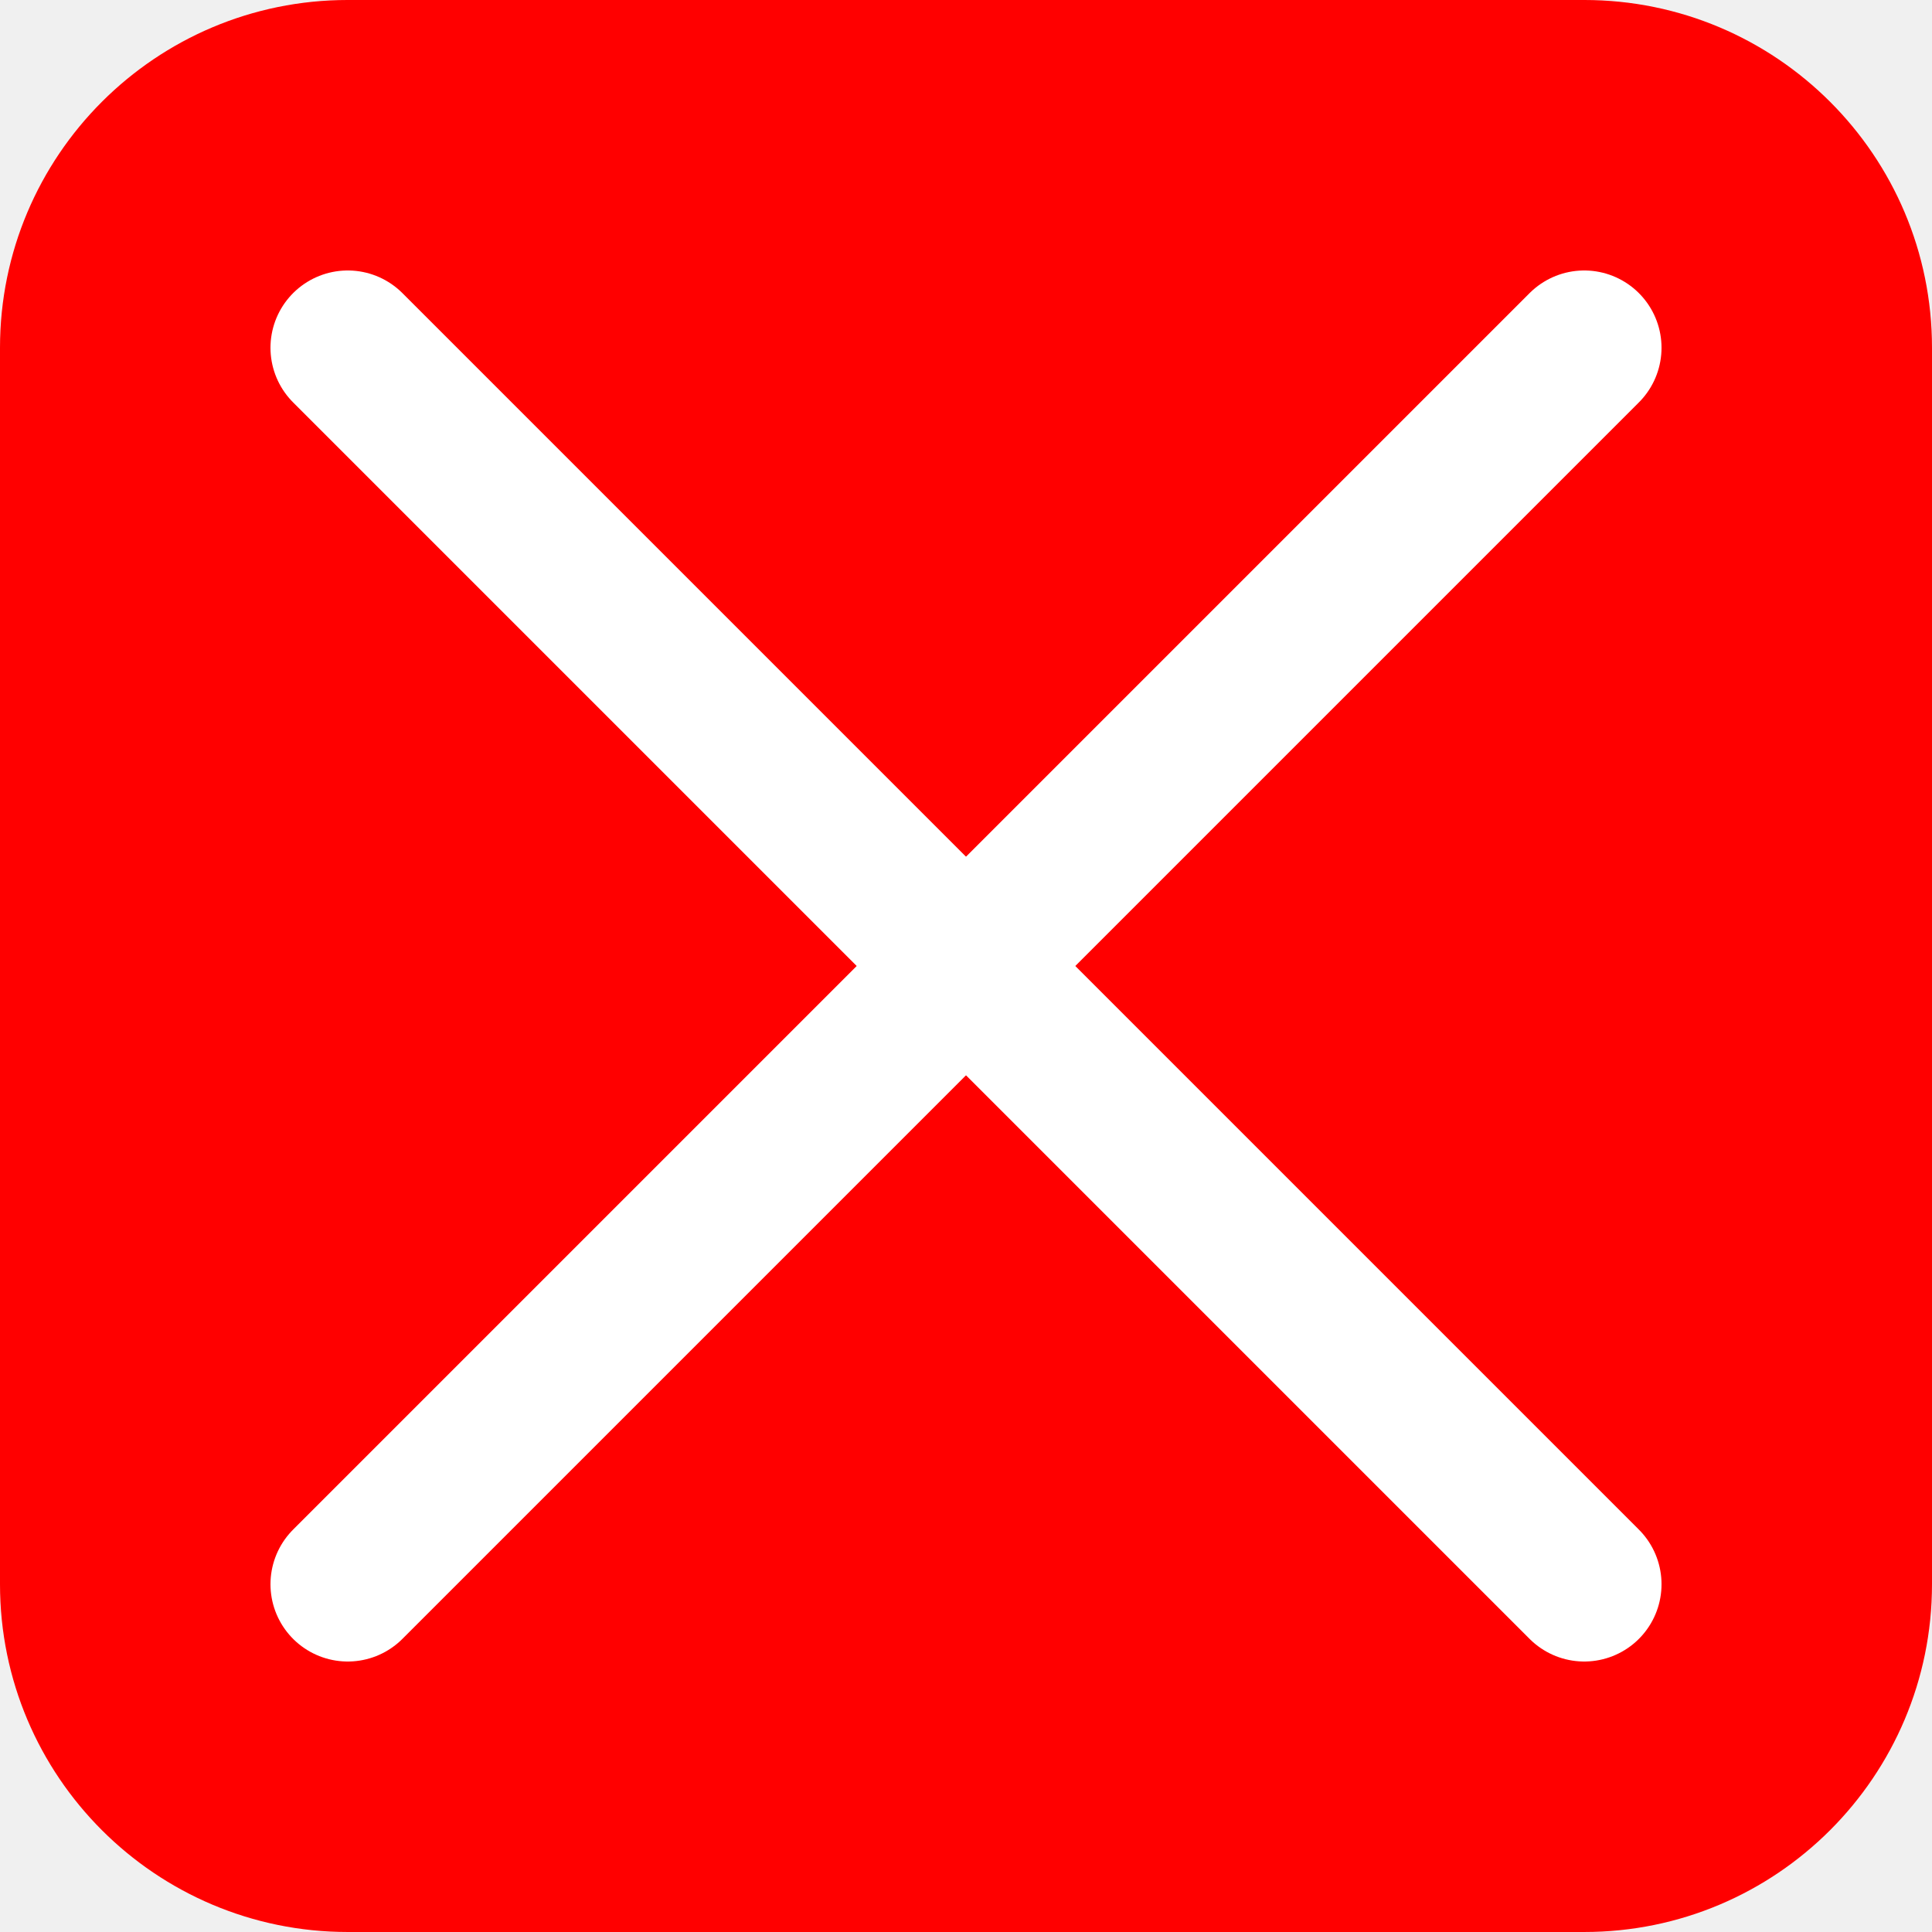
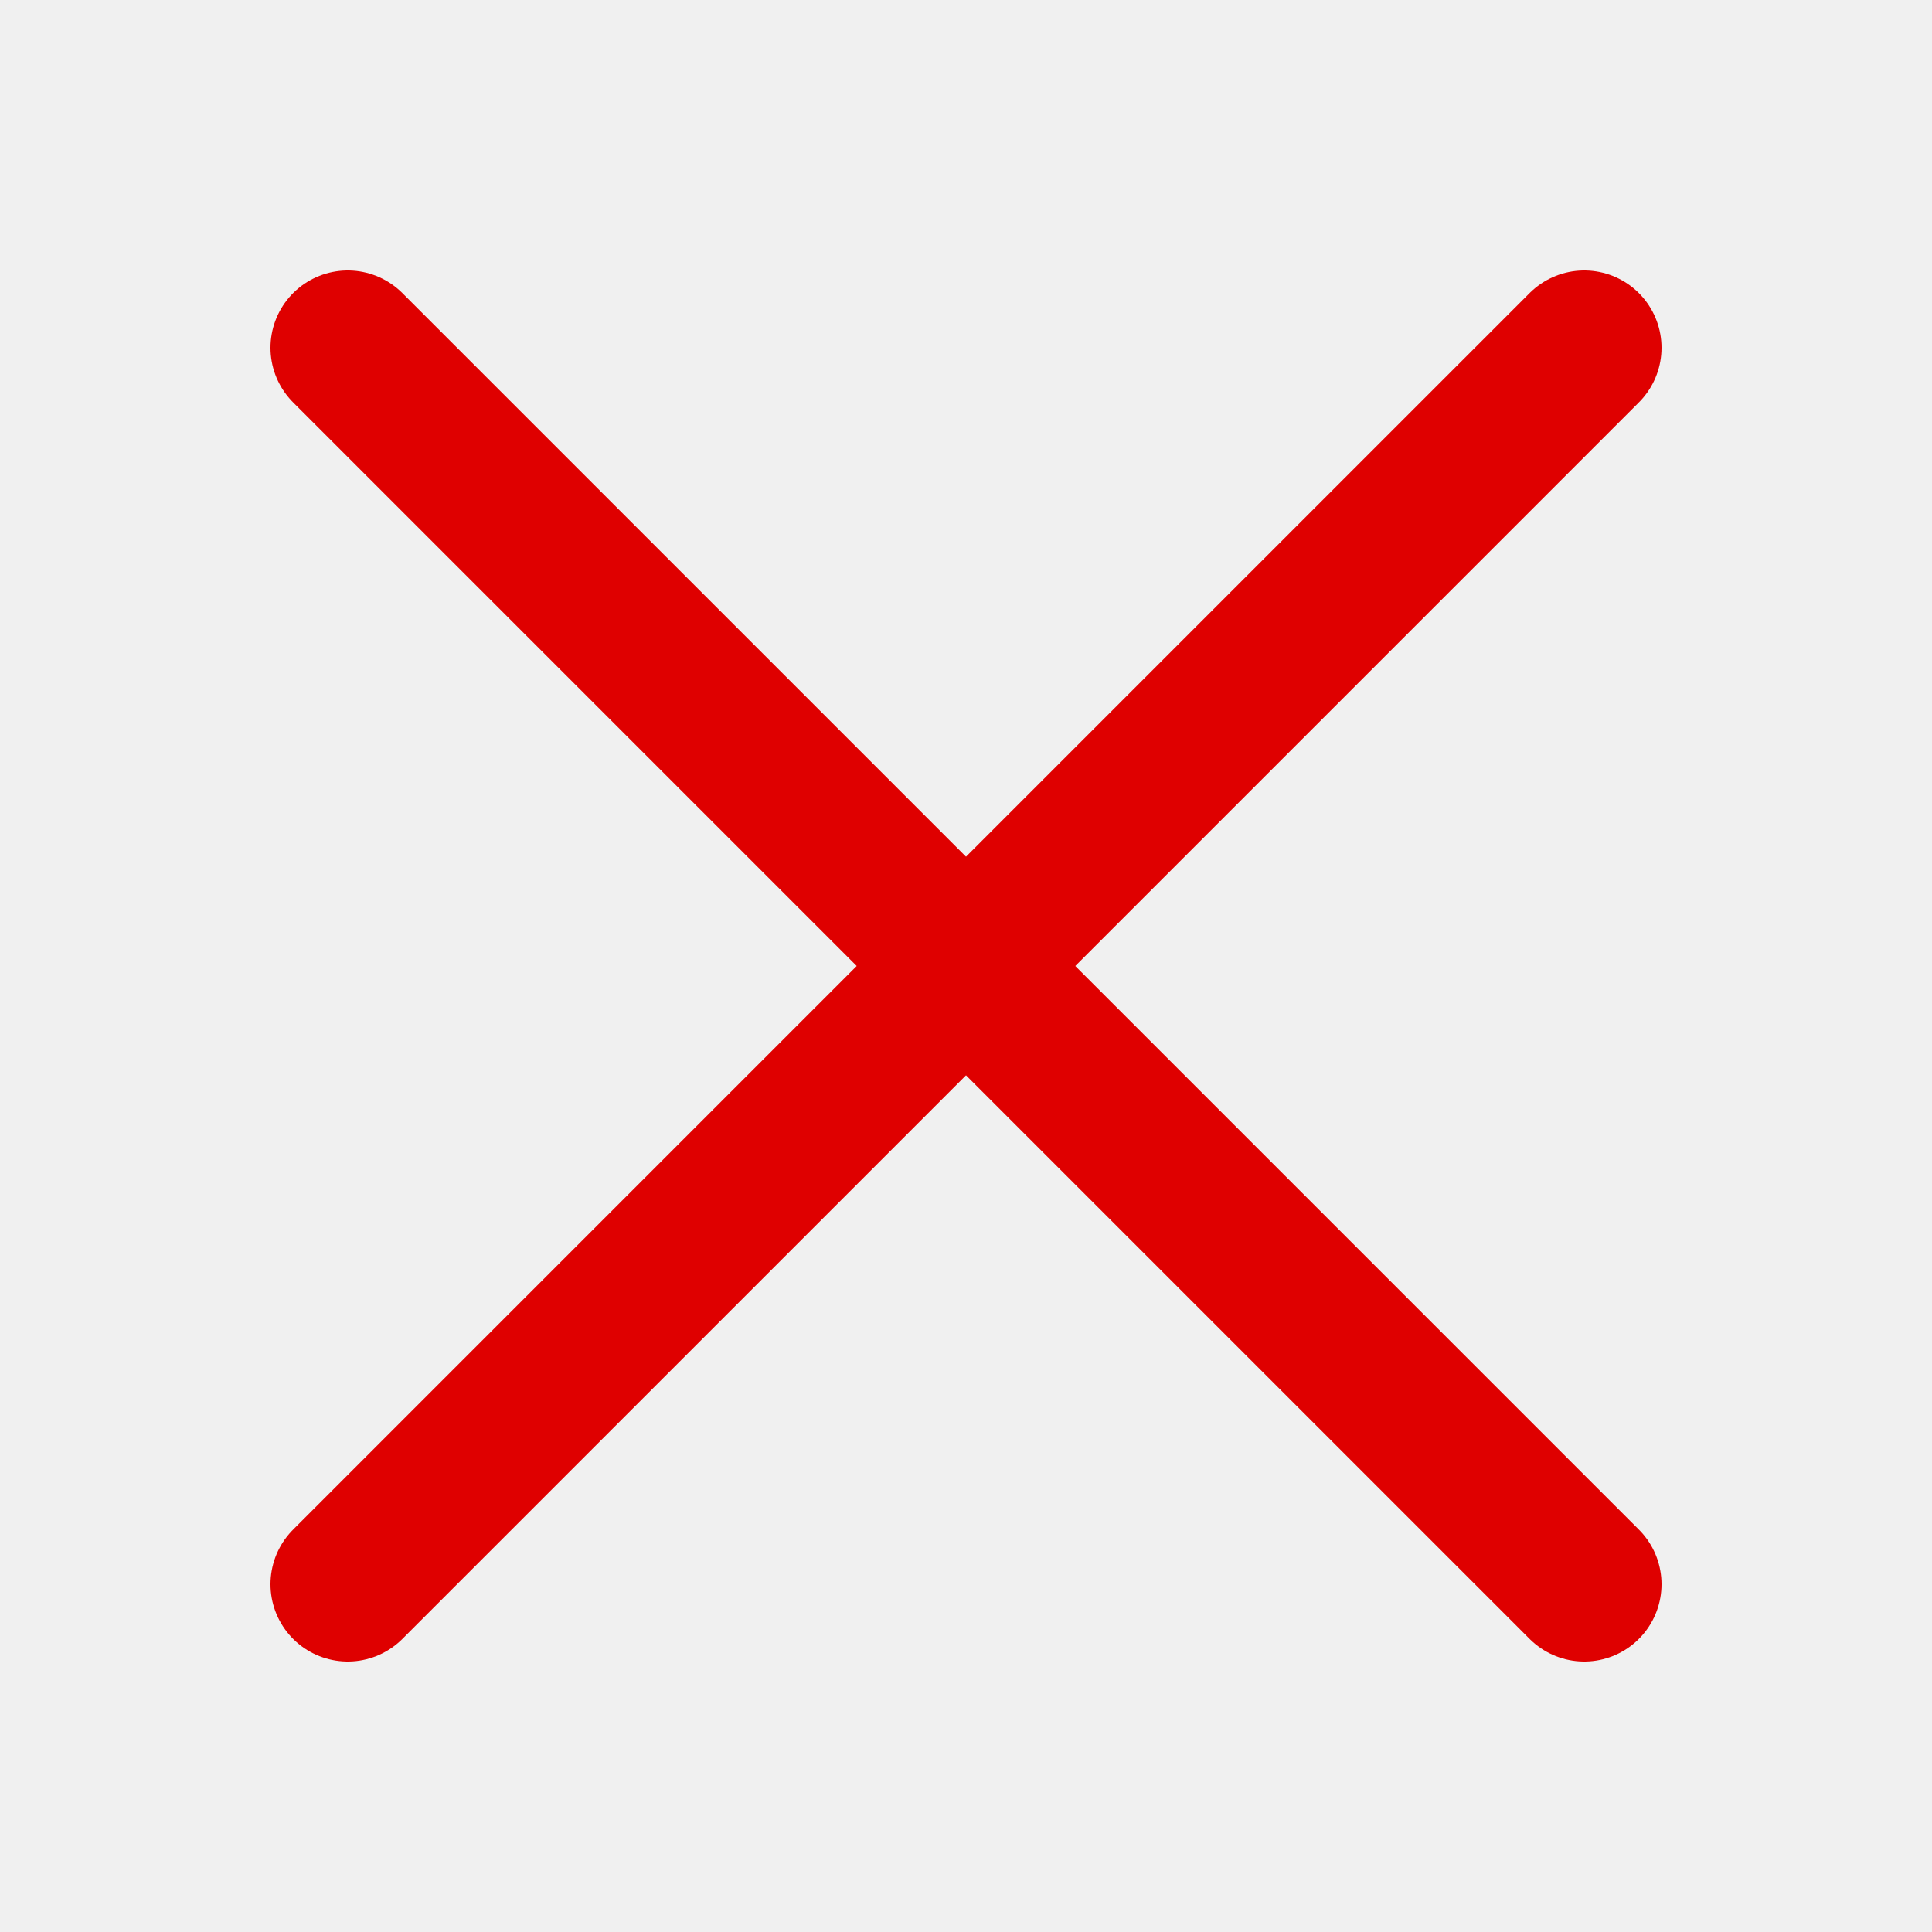
- <svg xmlns="http://www.w3.org/2000/svg" width="21.167mm" height="21.167mm" viewBox="0 0 75 75" id="svg2" version="1.1">
+ <svg xmlns="http://www.w3.org/2000/svg" version="1.1" id="svg2" viewBox="0 0 75 75" height="21.167mm" width="21.167mm">
  <defs id="defs4" />
-   <g id="layer1" transform="translate(-34.5,-906.8622)">
-     <rect style="color:#000000;clip-rule:nonzero;display:inline;overflow:visible;visibility:visible;opacity:1;isolation:auto;mix-blend-mode:normal;color-interpolation:sRGB;color-interpolation-filters:linearRGB;solid-color:#000000;solid-opacity:1;fill:#ff0000;fill-opacity:1;fill-rule:evenodd;stroke:#ff0000;stroke-width:3;stroke-linecap:butt;stroke-linejoin:miter;stroke-miterlimit:4;stroke-dasharray:none;stroke-dashoffset:0;stroke-opacity:1;marker-start:none;color-rendering:auto;image-rendering:auto;shape-rendering:auto;text-rendering:auto;enable-background:accumulate" id="rect4176" width="72" height="72" x="36" y="908.362" ry="12" />
-     <g id="g4141" style="stroke:#ffffff">
-       <path id="path4178" d="m 48,920.362 48,48" style="fill:none;fill-rule:evenodd;stroke:#ffffff;stroke-width:6;stroke-linecap:round;stroke-linejoin:round;stroke-opacity:1" />
-       <path style="fill:none;fill-rule:evenodd;stroke:#ffffff;stroke-width:6;stroke-linecap:round;stroke-linejoin:round;stroke-opacity:1" d="m 96,920.362 -48,48" id="path10181" />
-     </g>
+   <g transform="translate(-34.5,-906.8622)" id="layer1">
+     <path id="path4178" d="m 48,920.362 48,48" style="fill:none;fill-rule:evenodd;stroke:#df0000;stroke-width:6;stroke-linecap:round;stroke-linejoin:round;stroke-opacity:1" />
+     <path style="fill:none;fill-rule:evenodd;stroke:#df0000;stroke-width:6;stroke-linecap:round;stroke-linejoin:round;stroke-opacity:1" d="m 96,920.362 -48,48" id="path10181" />
  </g>
</svg>
